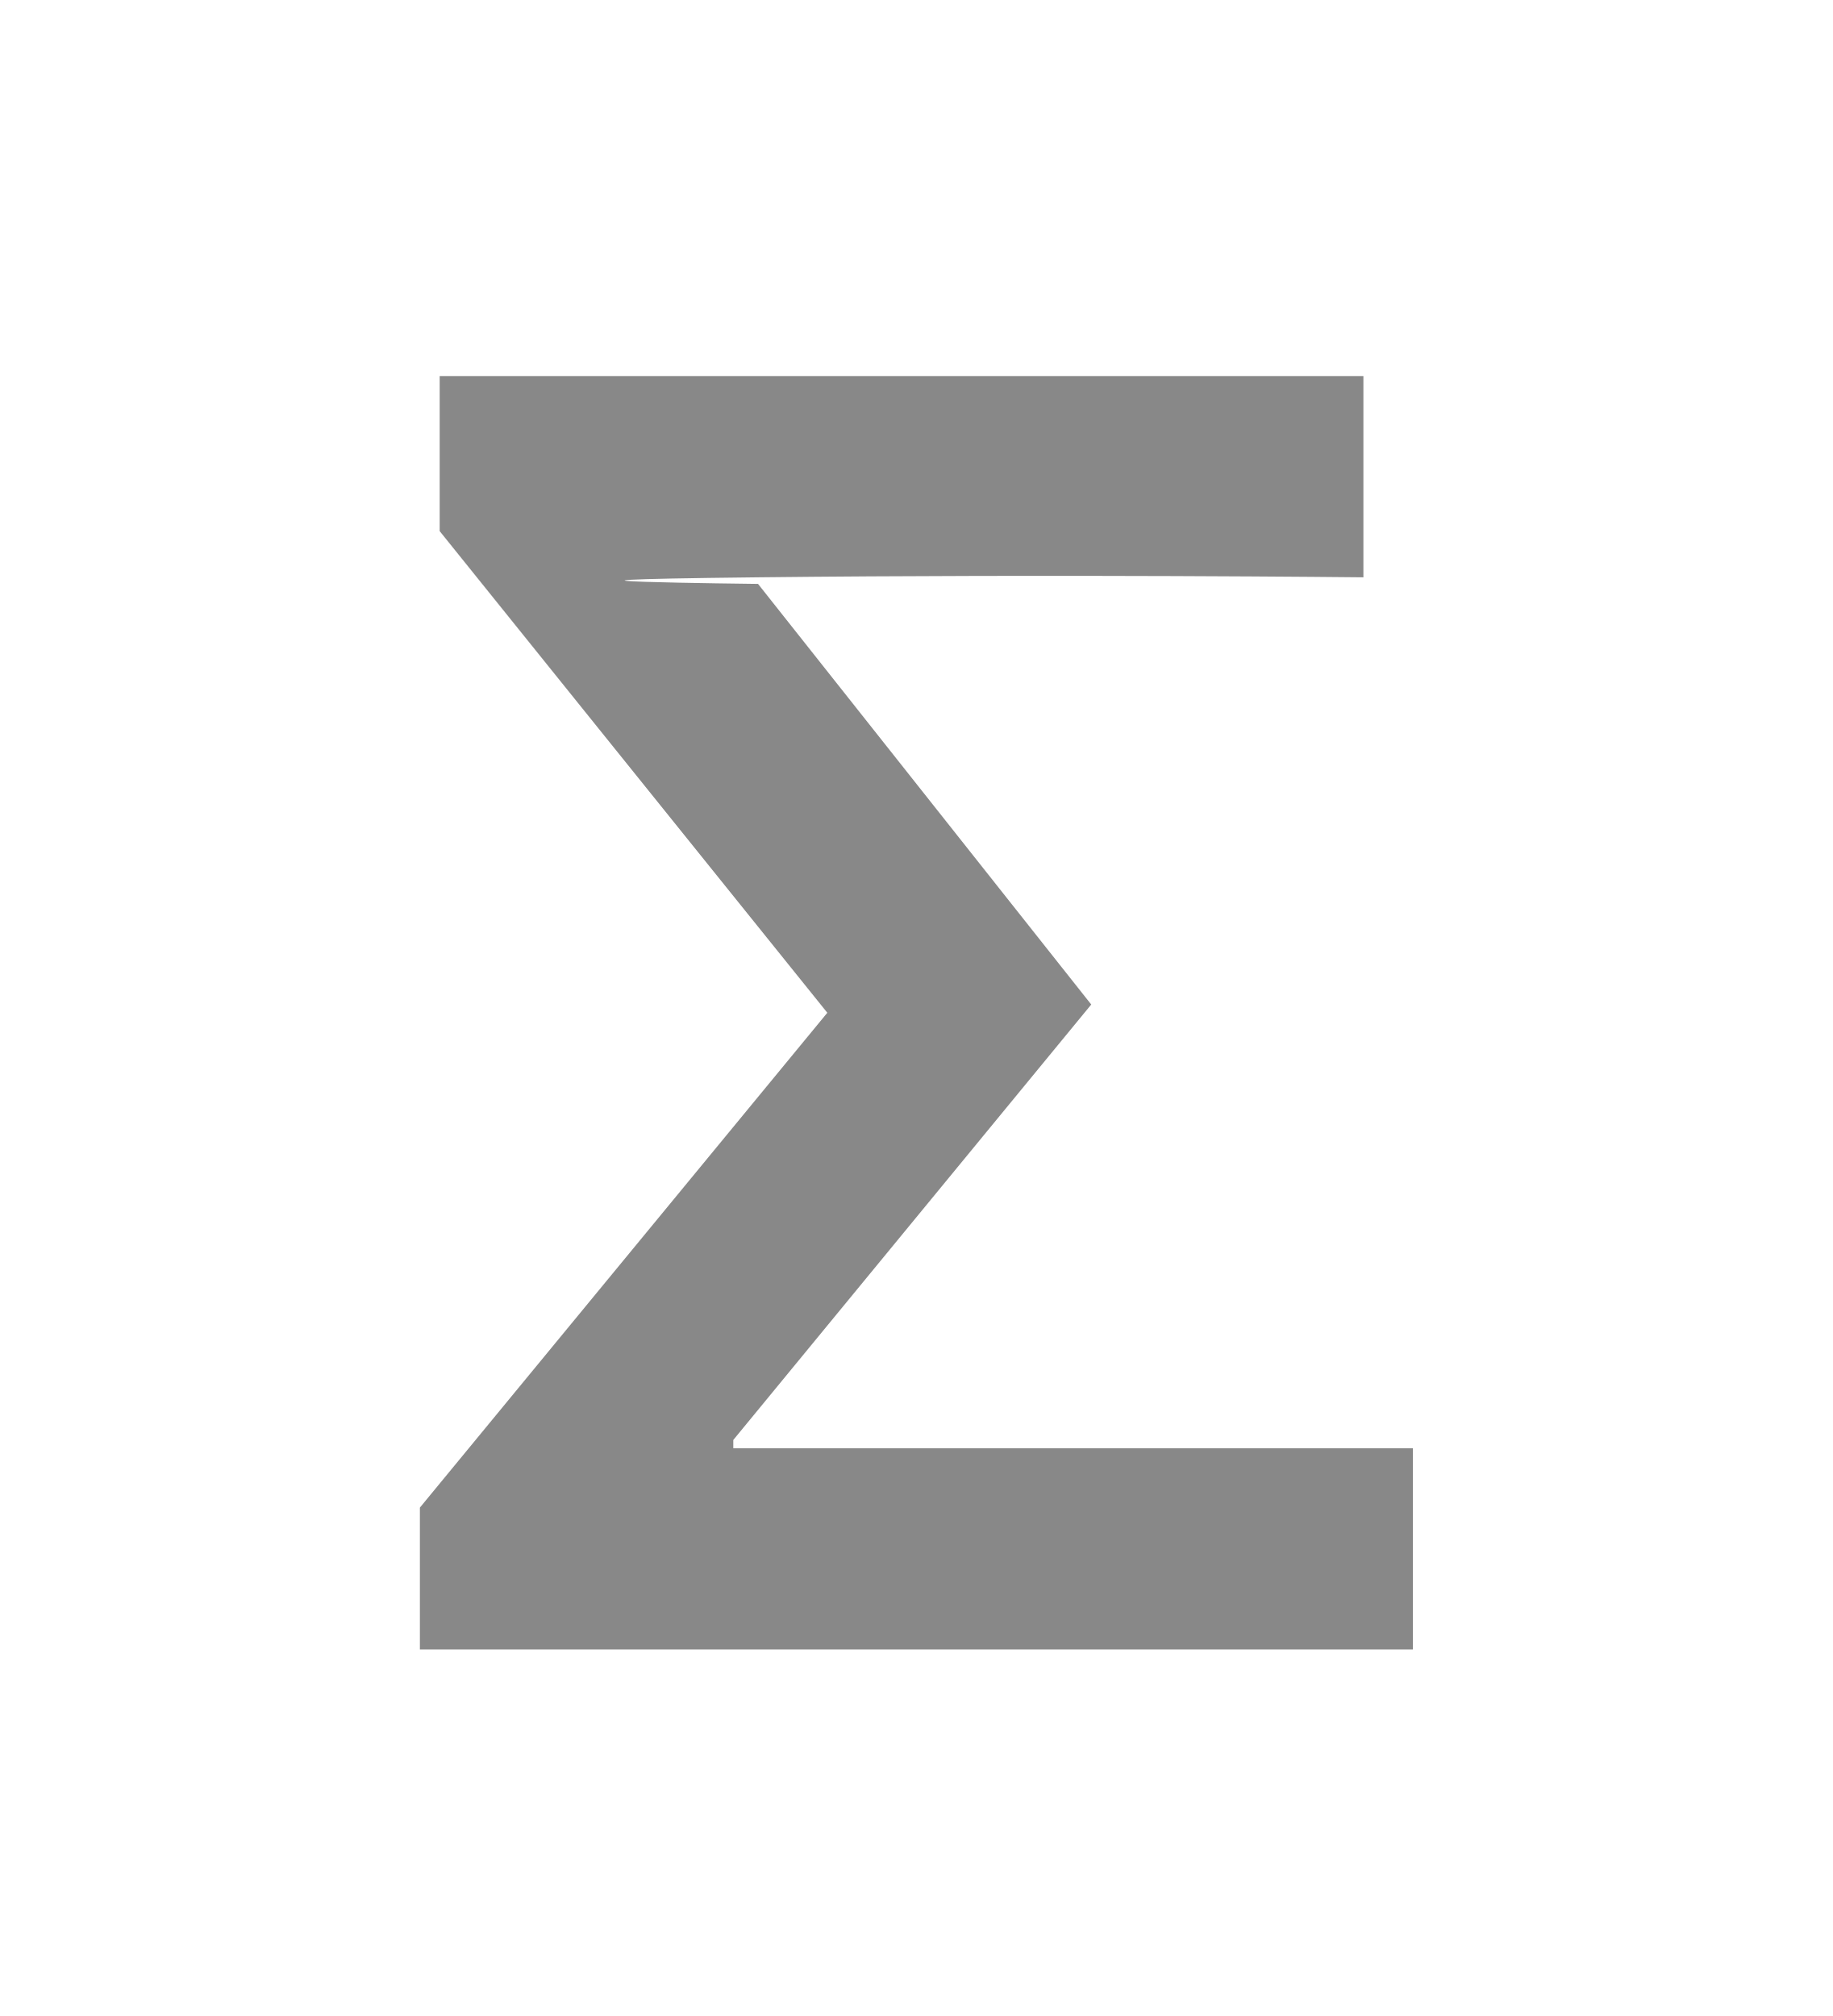
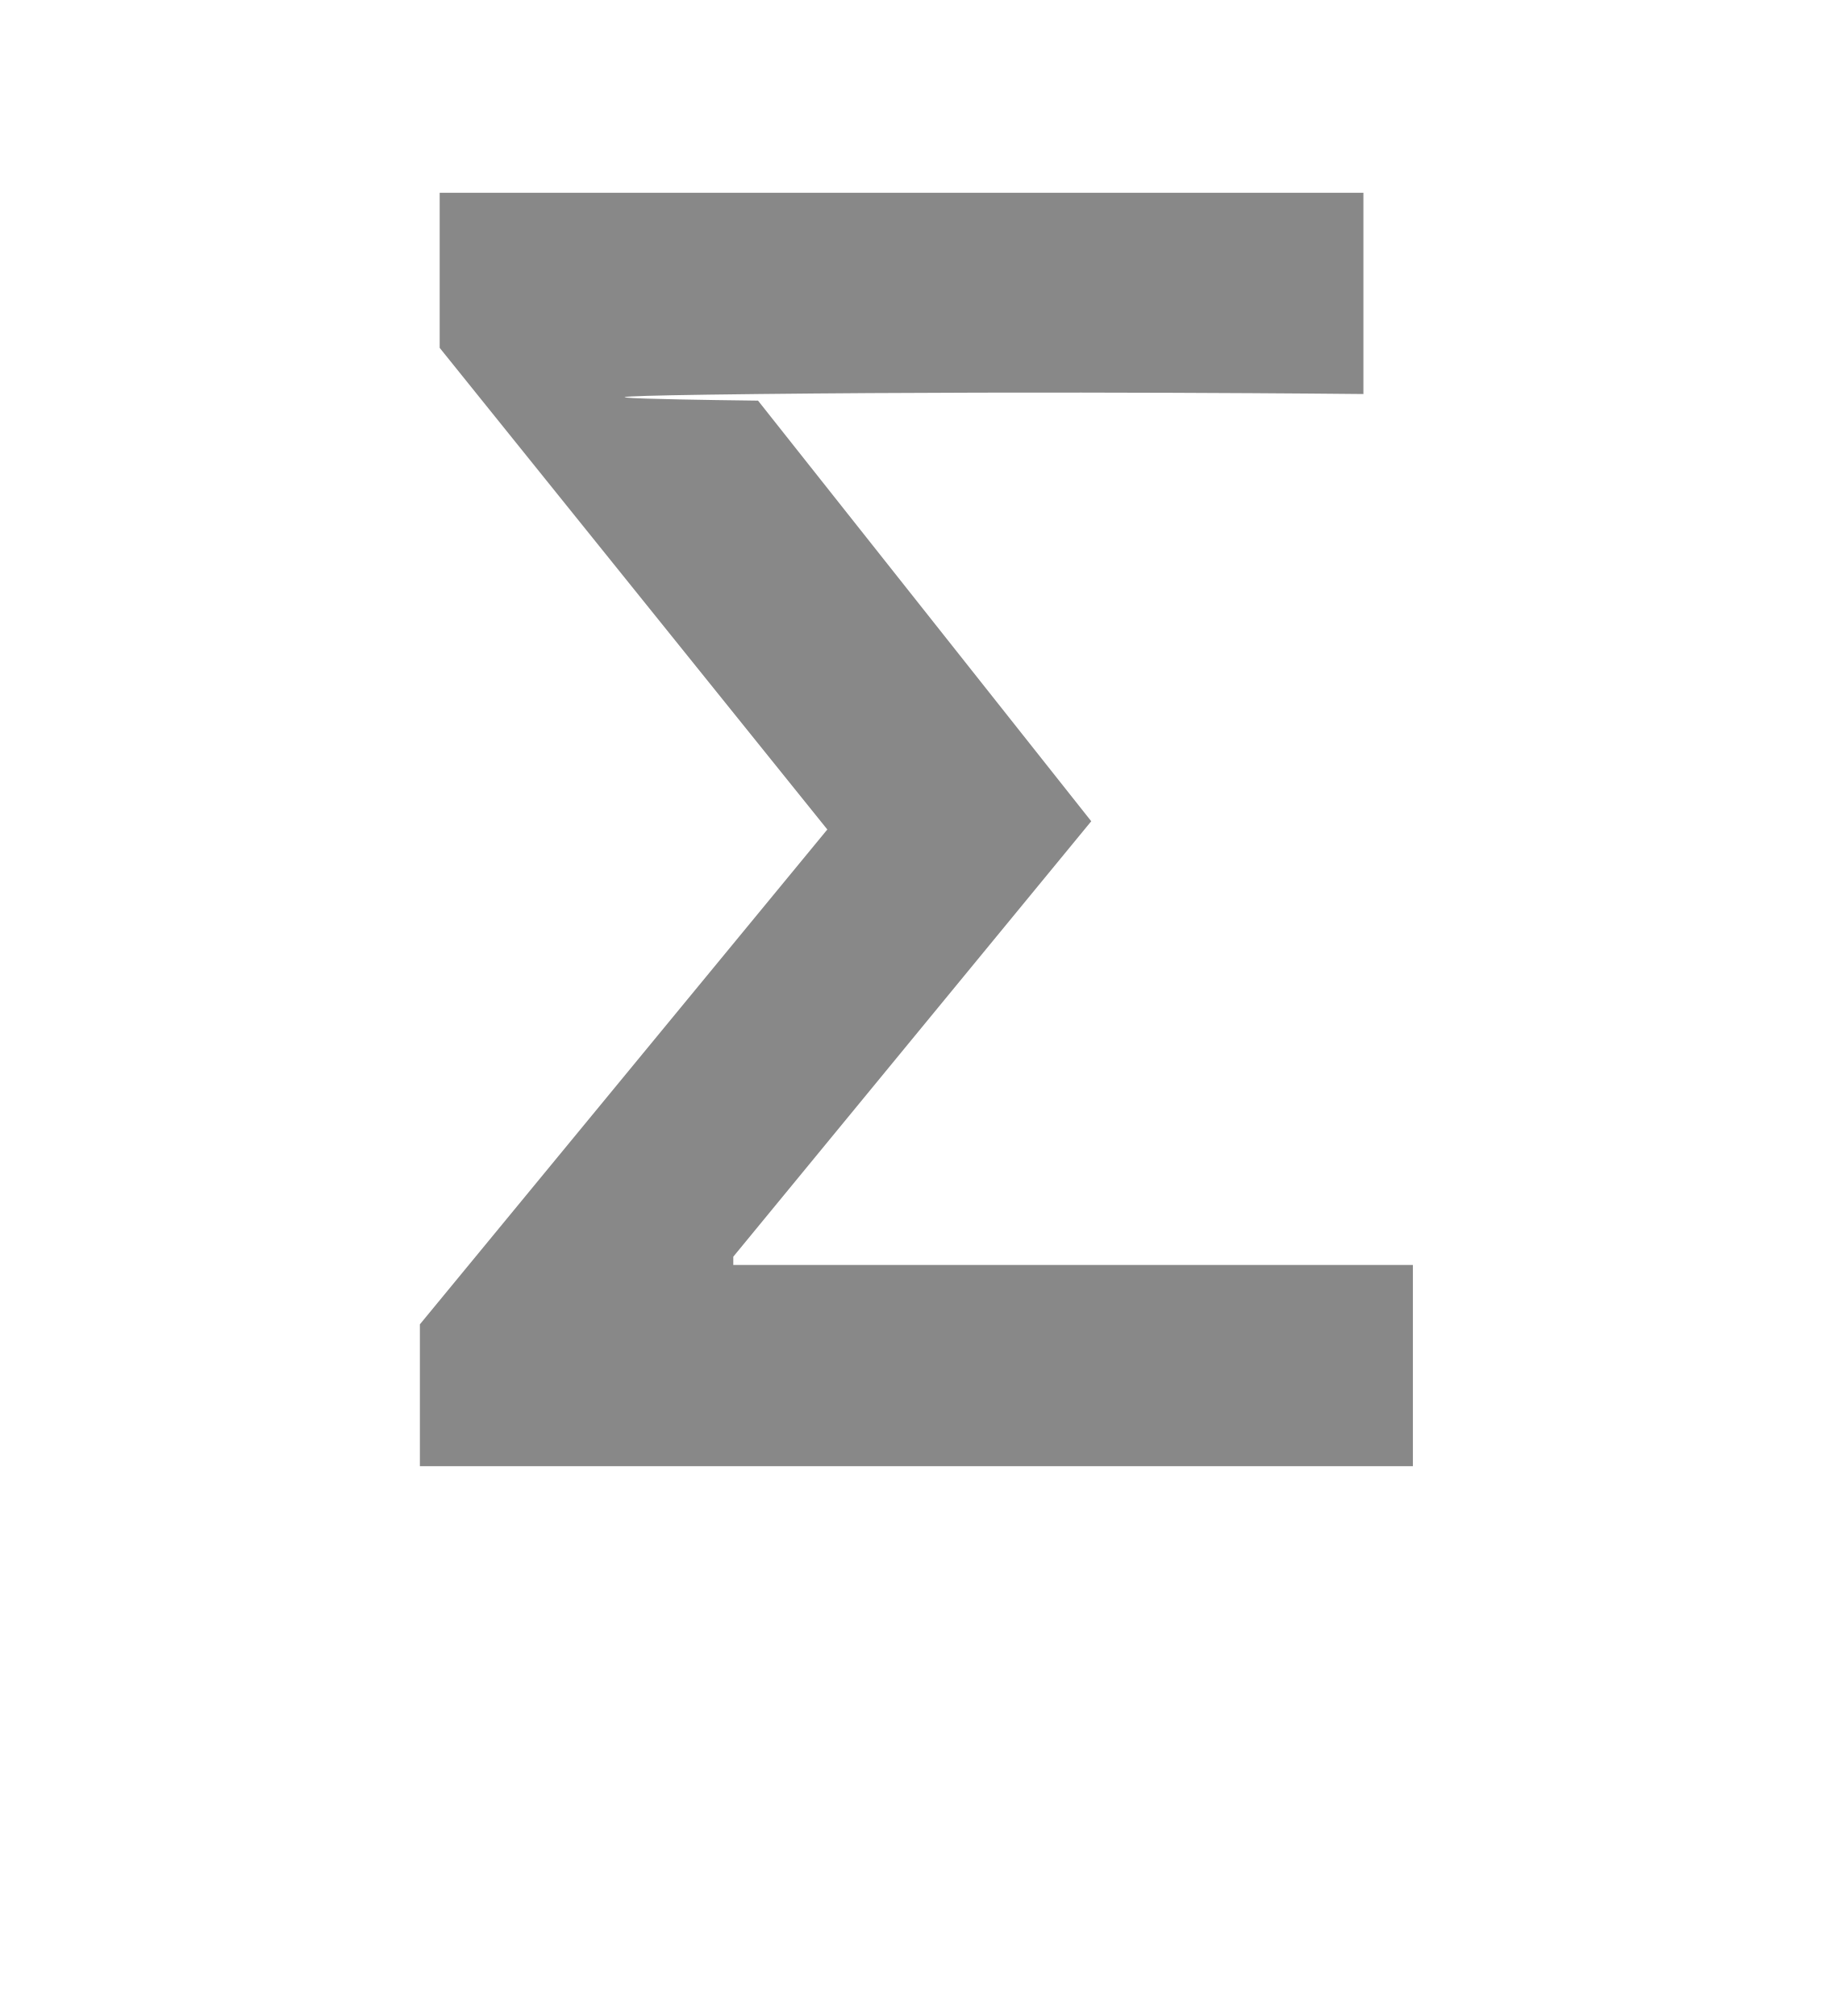
<svg xmlns="http://www.w3.org/2000/svg" width="20px" height="22px" viewBox="0 0 20 22" version="1.1">
  <defs />
  <g id="Page-1" stroke="none" stroke-width="1" fill="none" fill-rule="evenodd">
-     <g id="380a7bed-fba7-4128-9418-b75f0d1d7492%2Fsigma_final" transform="translate(4, 4)" fill-rule="nonzero" fill="#888888">
+     <g id="380a7bed-fba7-4128-9418-b75f0d1d7492%2Fsigma_final" transform="translate(4, 2)" fill-rule="nonzero" fill="#888888">
      <path d="M4.272,2.3 C7.547,2.264 10.878,2.3 10.878,2.3 L10.878,0.104 L0.798,0.104 L0.798,1.796 L5.028,7.052 L0.582,12.452 L0.582,14 L11.418,14 L11.418,11.804 L4.002,11.804 L4.002,11.714 L7.908,6.962 L4.272,2.372 C4.272,2.372 0.997,2.336 4.272,2.3 Z" id="Σ" />
    </g>
  </g>
</svg>
